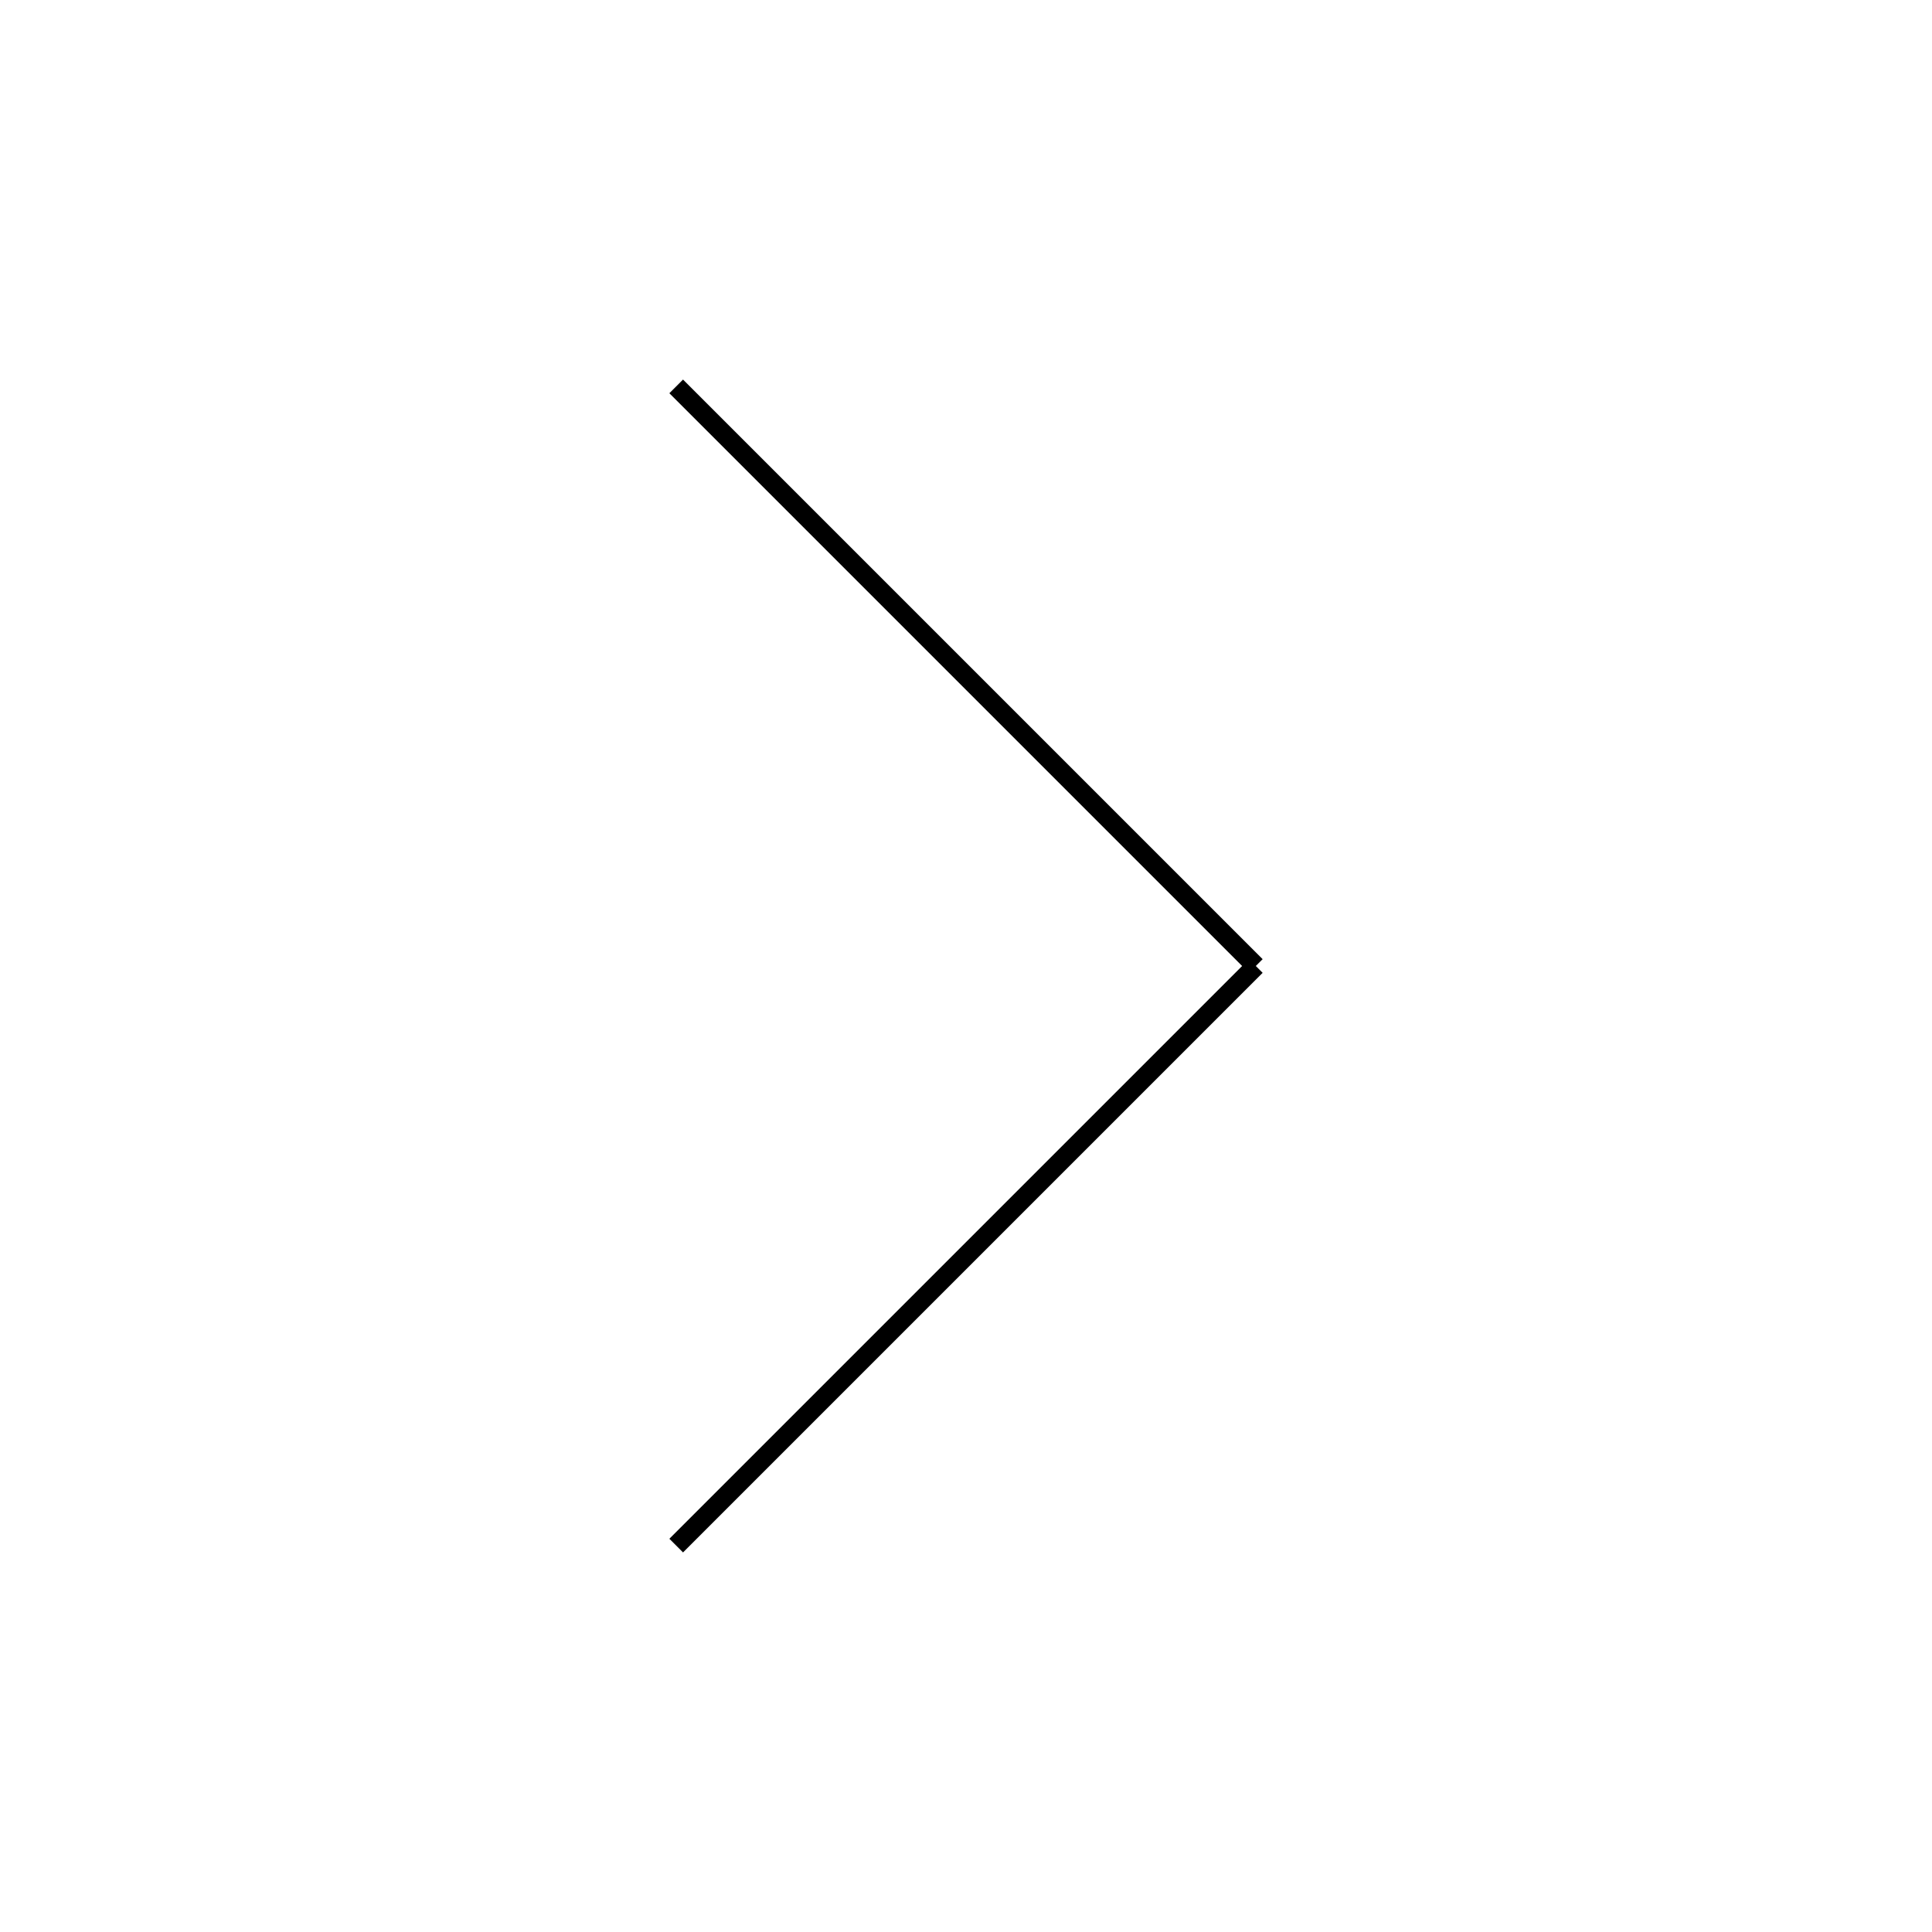
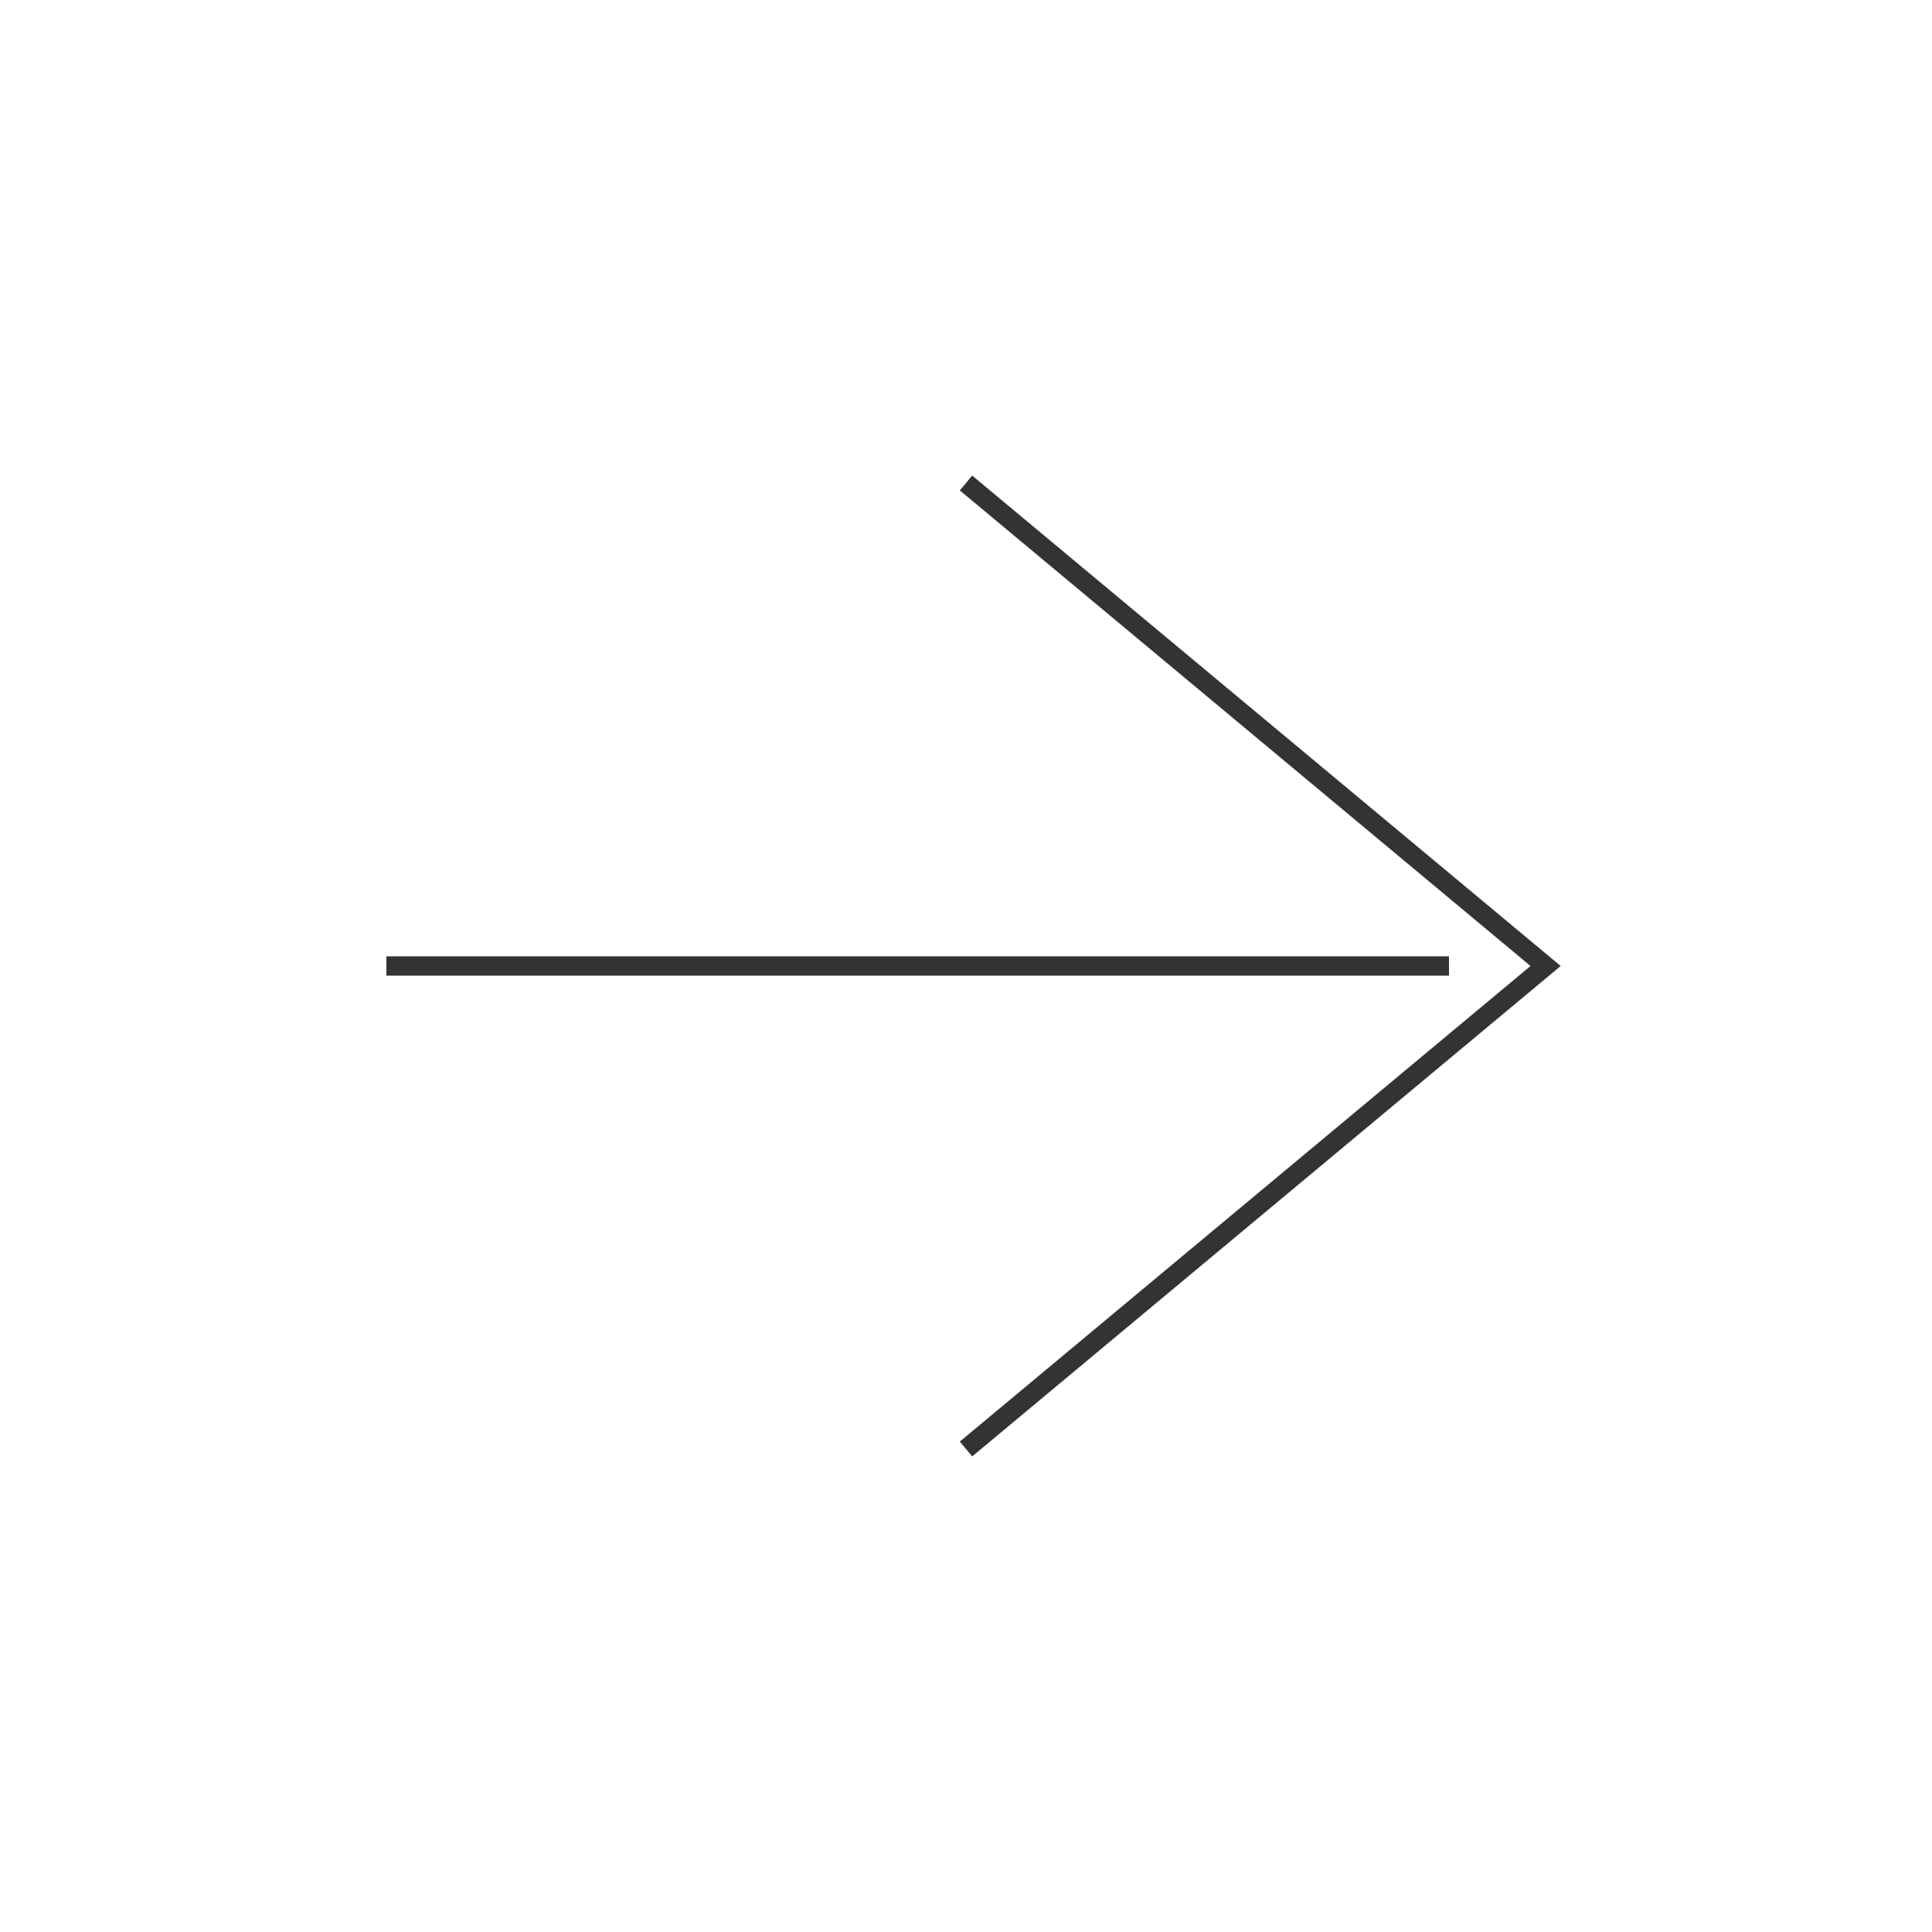
- <svg xmlns="http://www.w3.org/2000/svg" width="100" height="100" viewBox="0 0 100 100">
-   <line x1="35" y1="20" x2="65" y2="50" stroke="black" strokeWidth="8" strokeLinecap="round" />
-   <line x1="65" y1="50" x2="35" y2="80" stroke="black" strokeWidth="8" strokeLinecap="round" />
+ <svg xmlns="http://www.w3.org/2000/svg" width="100%" height="100%" viewBox="0 0 100 100">
+   <line x1="20" y1="50" x2="75" y2="50" stroke="#333" strokeWidth="8" strokeLinecap="round" strokeLinejoin="round" />
+   <polyline points="50,25 80,50 50,75" fill="none" stroke="#333" strokeWidth="8" strokeLinecap="round" strokeLinejoin="round" />
</svg>
